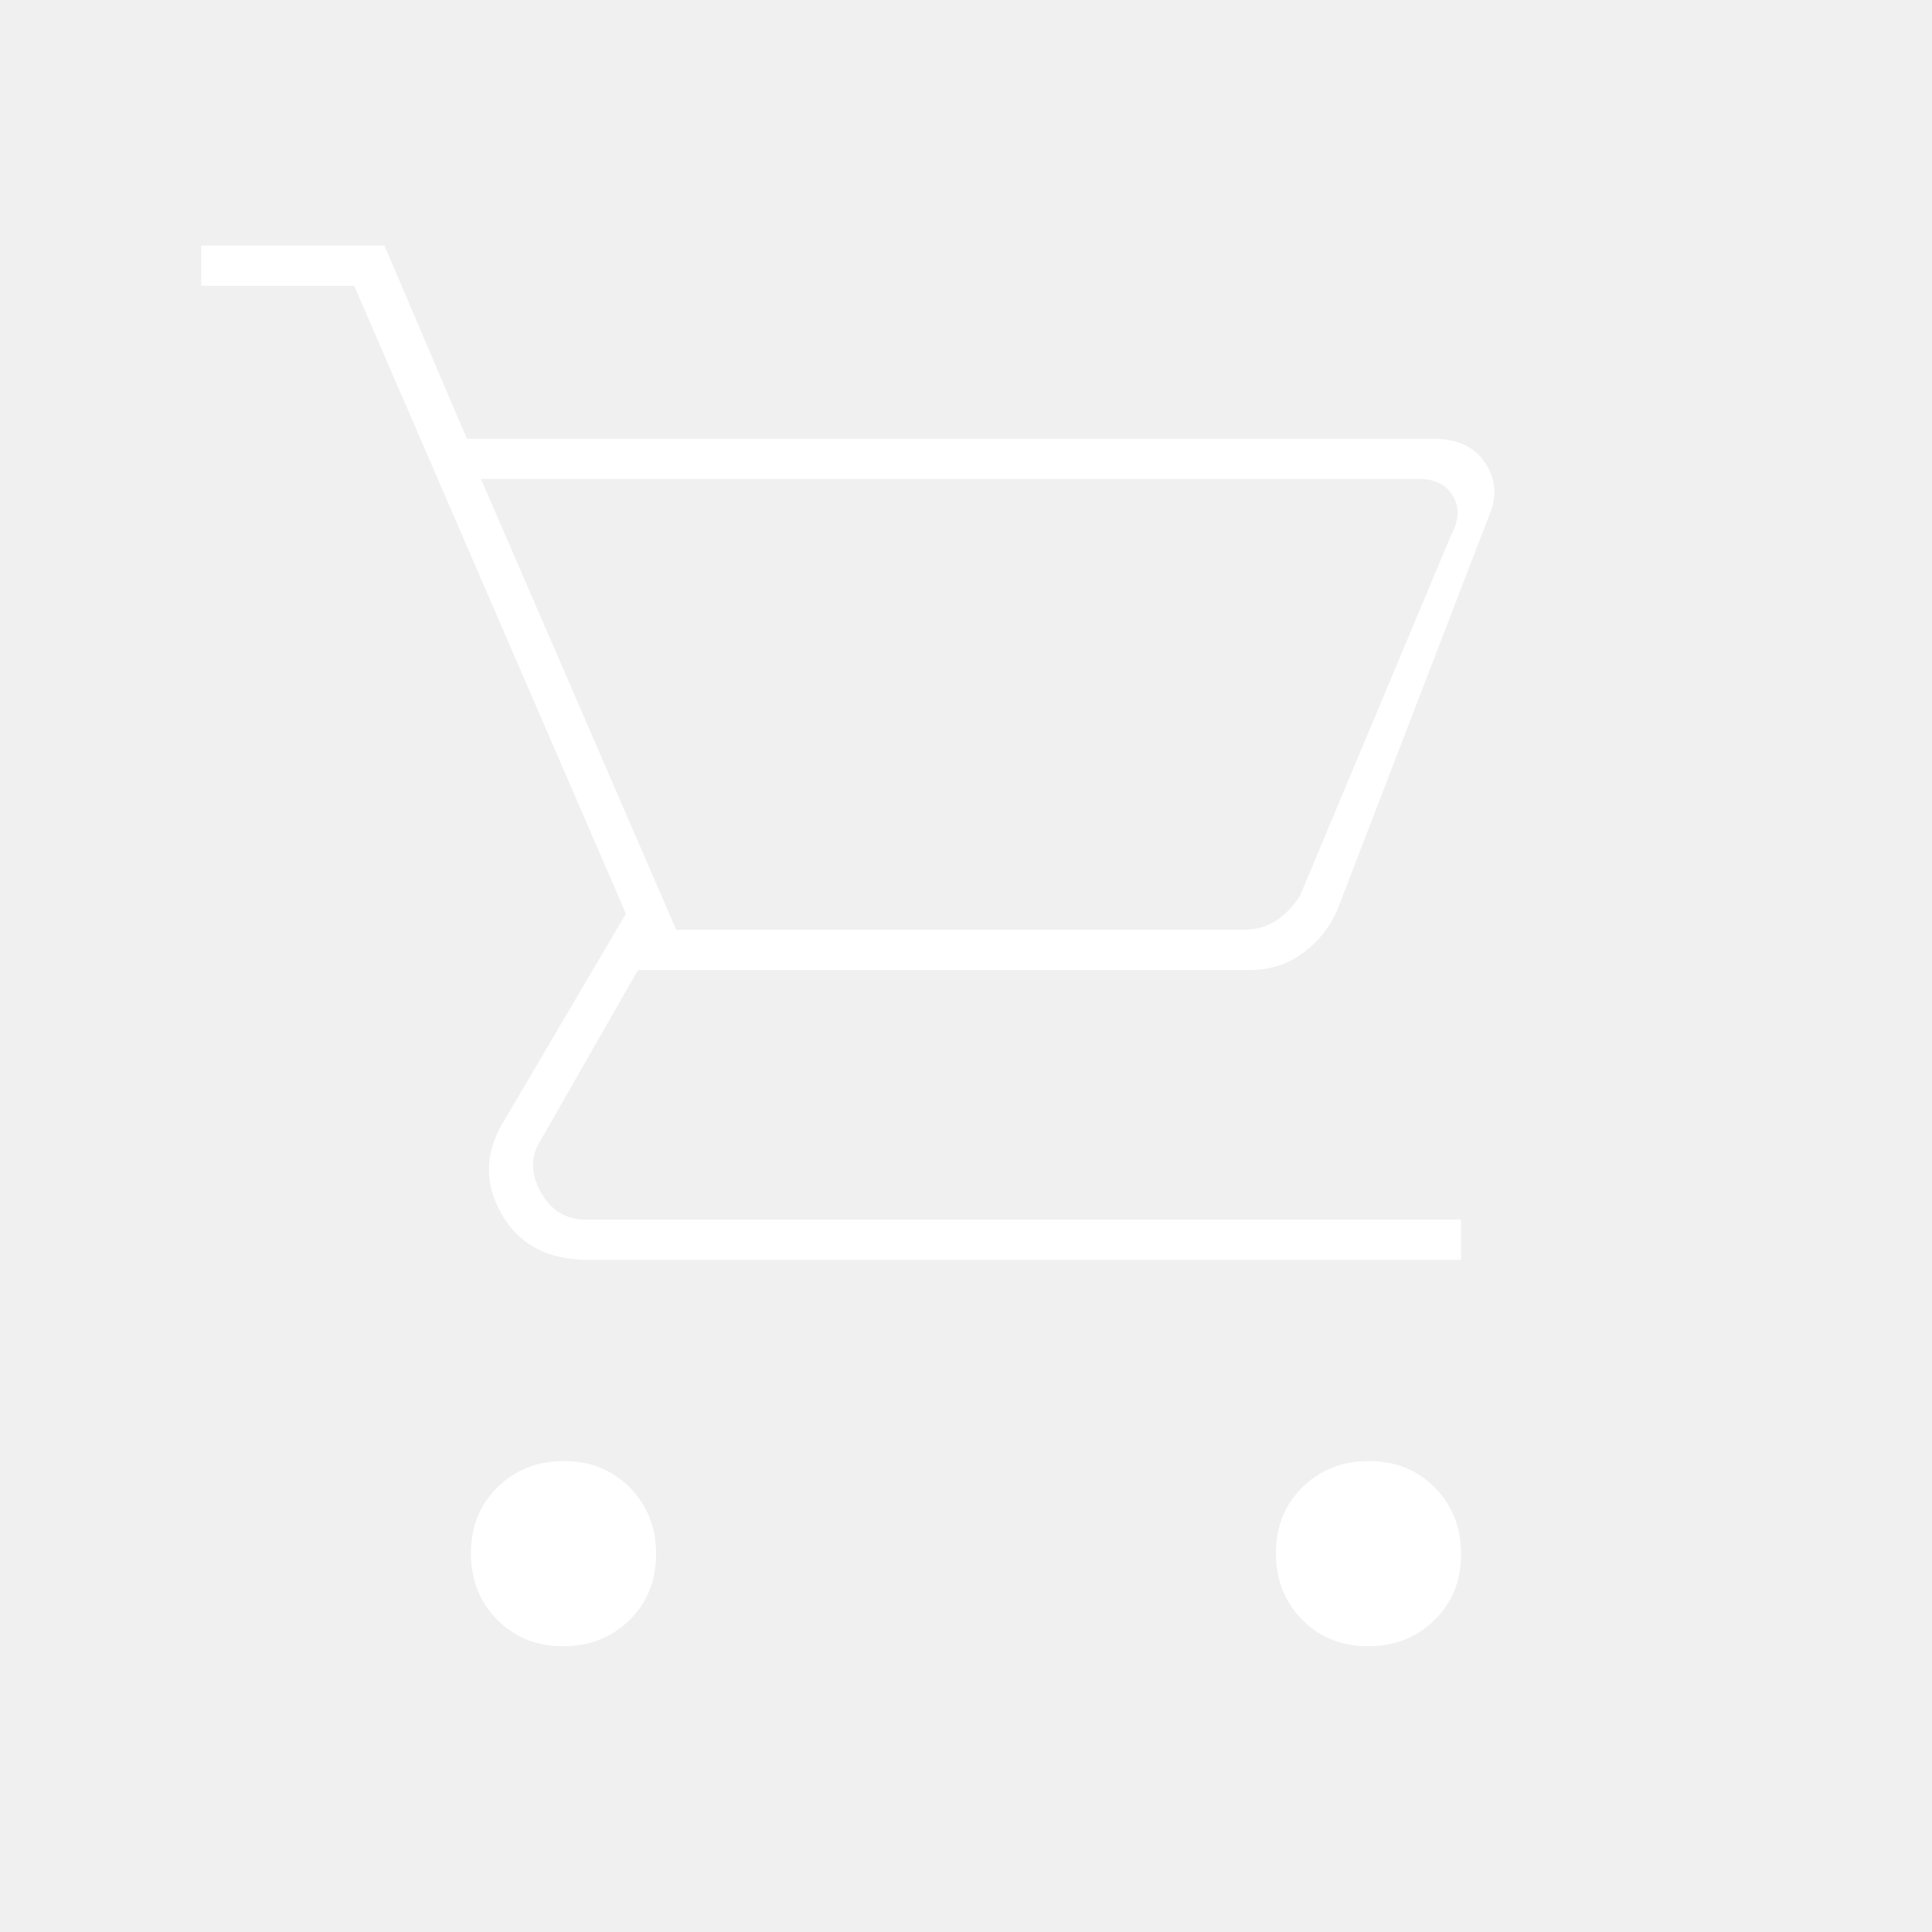
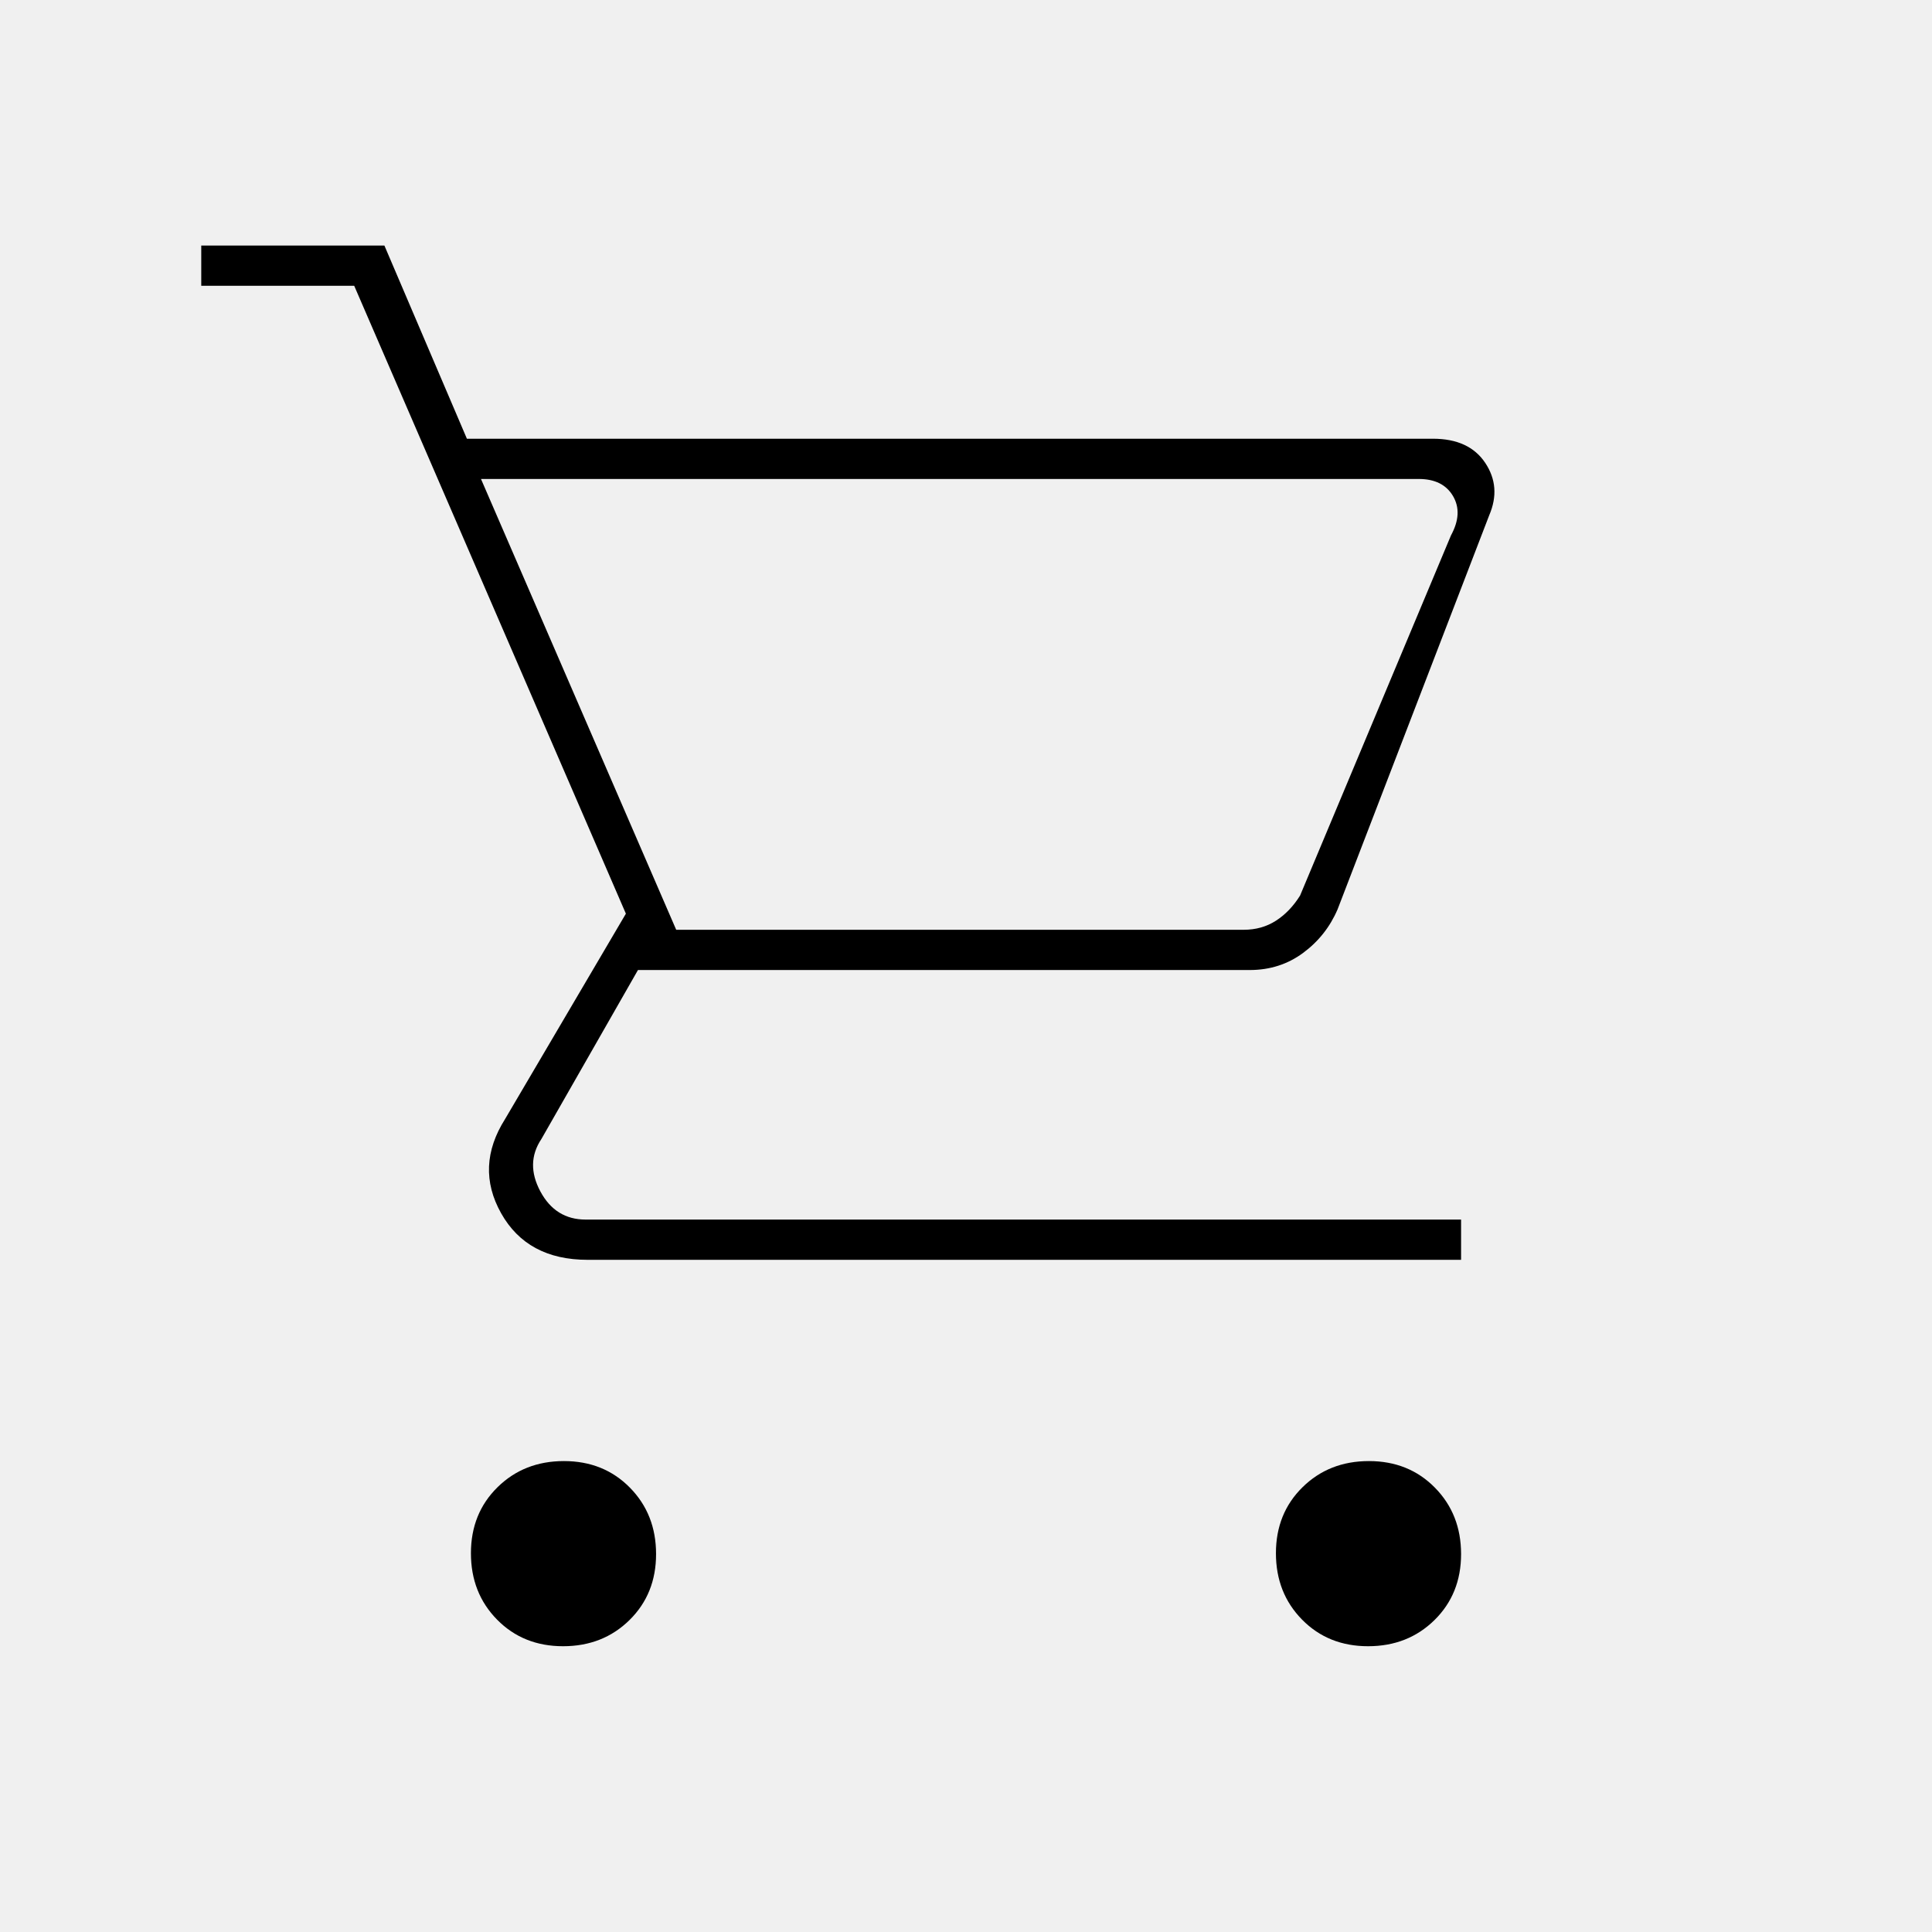
- <svg xmlns="http://www.w3.org/2000/svg" height="10px" viewBox="0 -960 960 960" width="10px" fill="#FFFFFF">
+ <svg xmlns="http://www.w3.org/2000/svg" height="10px" viewBox="0 -960 960 960" width="10px" fill="black">
  <path d="M279.79-142Q260-142 247-155.21t-13-33Q234-208 247.21-221t33-13Q300-234 313-220.79t13 33Q326-168 312.79-155t-33 13Zm400 0Q660-142 647-155.21t-13-33Q634-208 647.21-221t33-13Q700-234 713-220.79t13 33Q726-168 712.79-155t-33 13ZM239-722l97 224h282q9 0 16-4.5t12-12.5l75-179q6-11 1-19.5t-17-8.5H239Zm-7-20h480q18 0 26 12t2 26l-75.37 195.86Q659-495 647.5-486.5T621-478H317l-48 84q-8 12-.5 26t22.5 14h435v20H292q-30 0-43-23.15-13-23.16 2-46.85l60-102-135-312h-76v-20h91l41 96Zm104 244h301-301Z" />
</svg>
